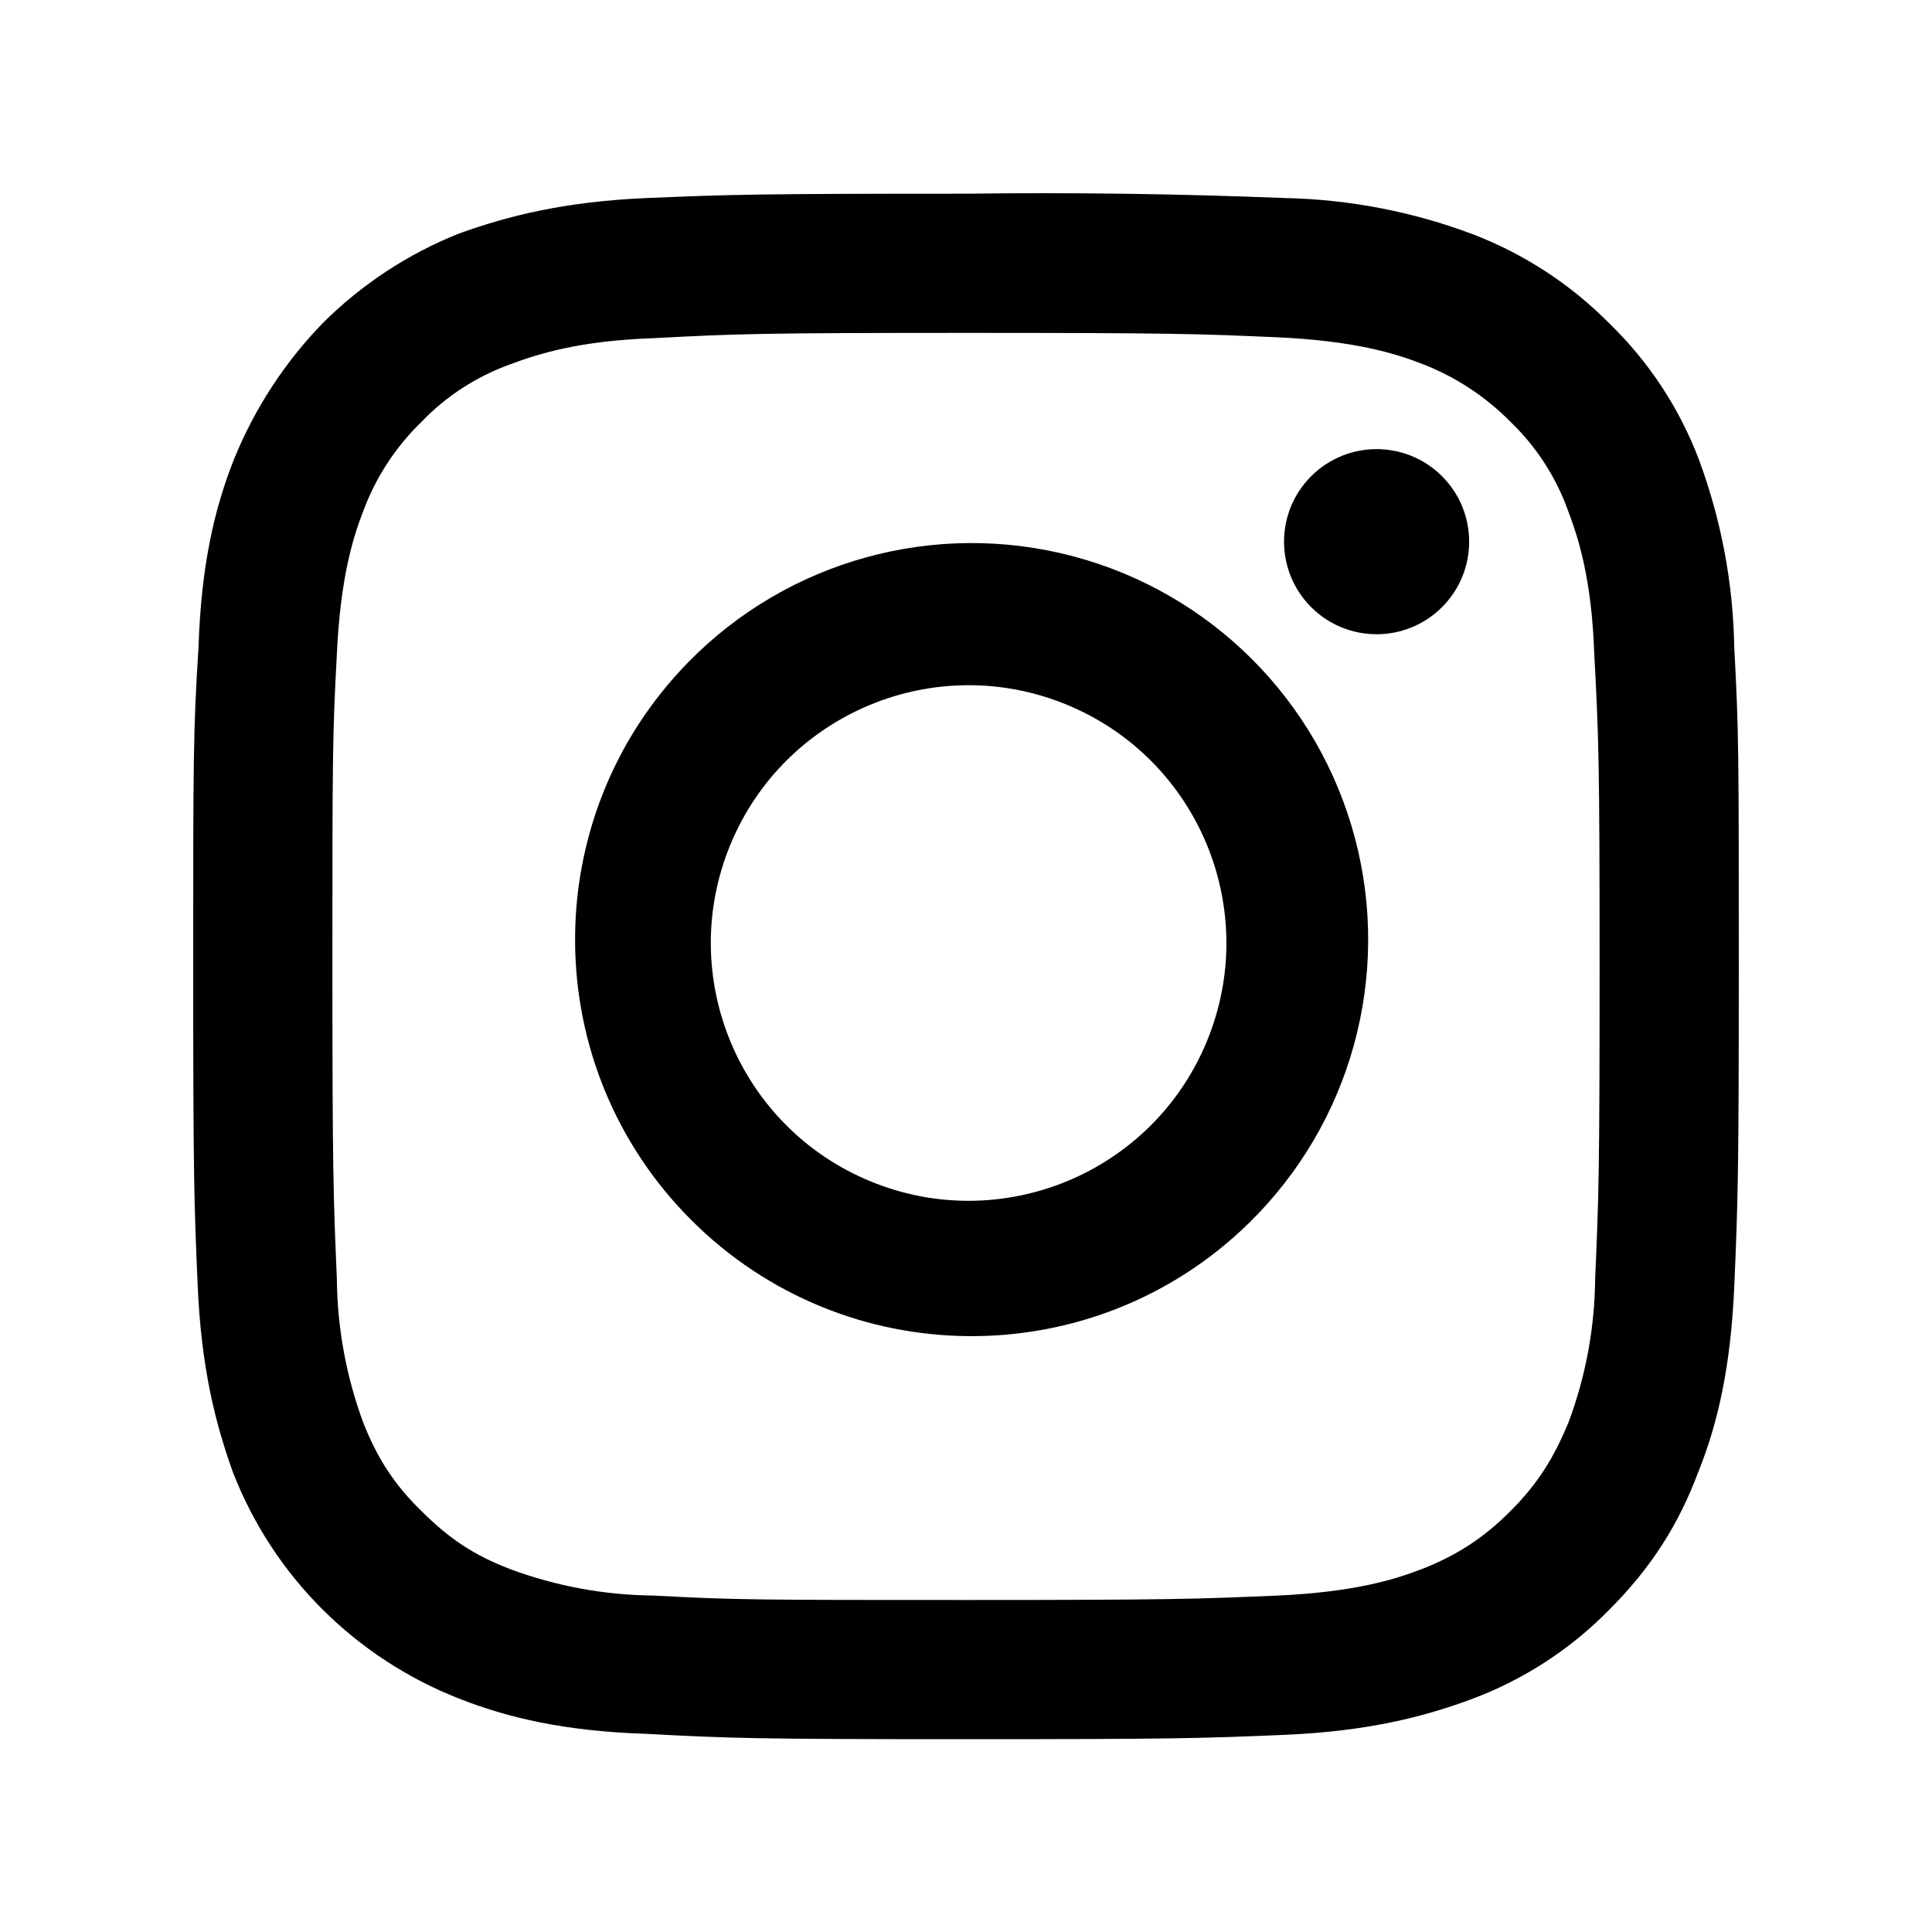
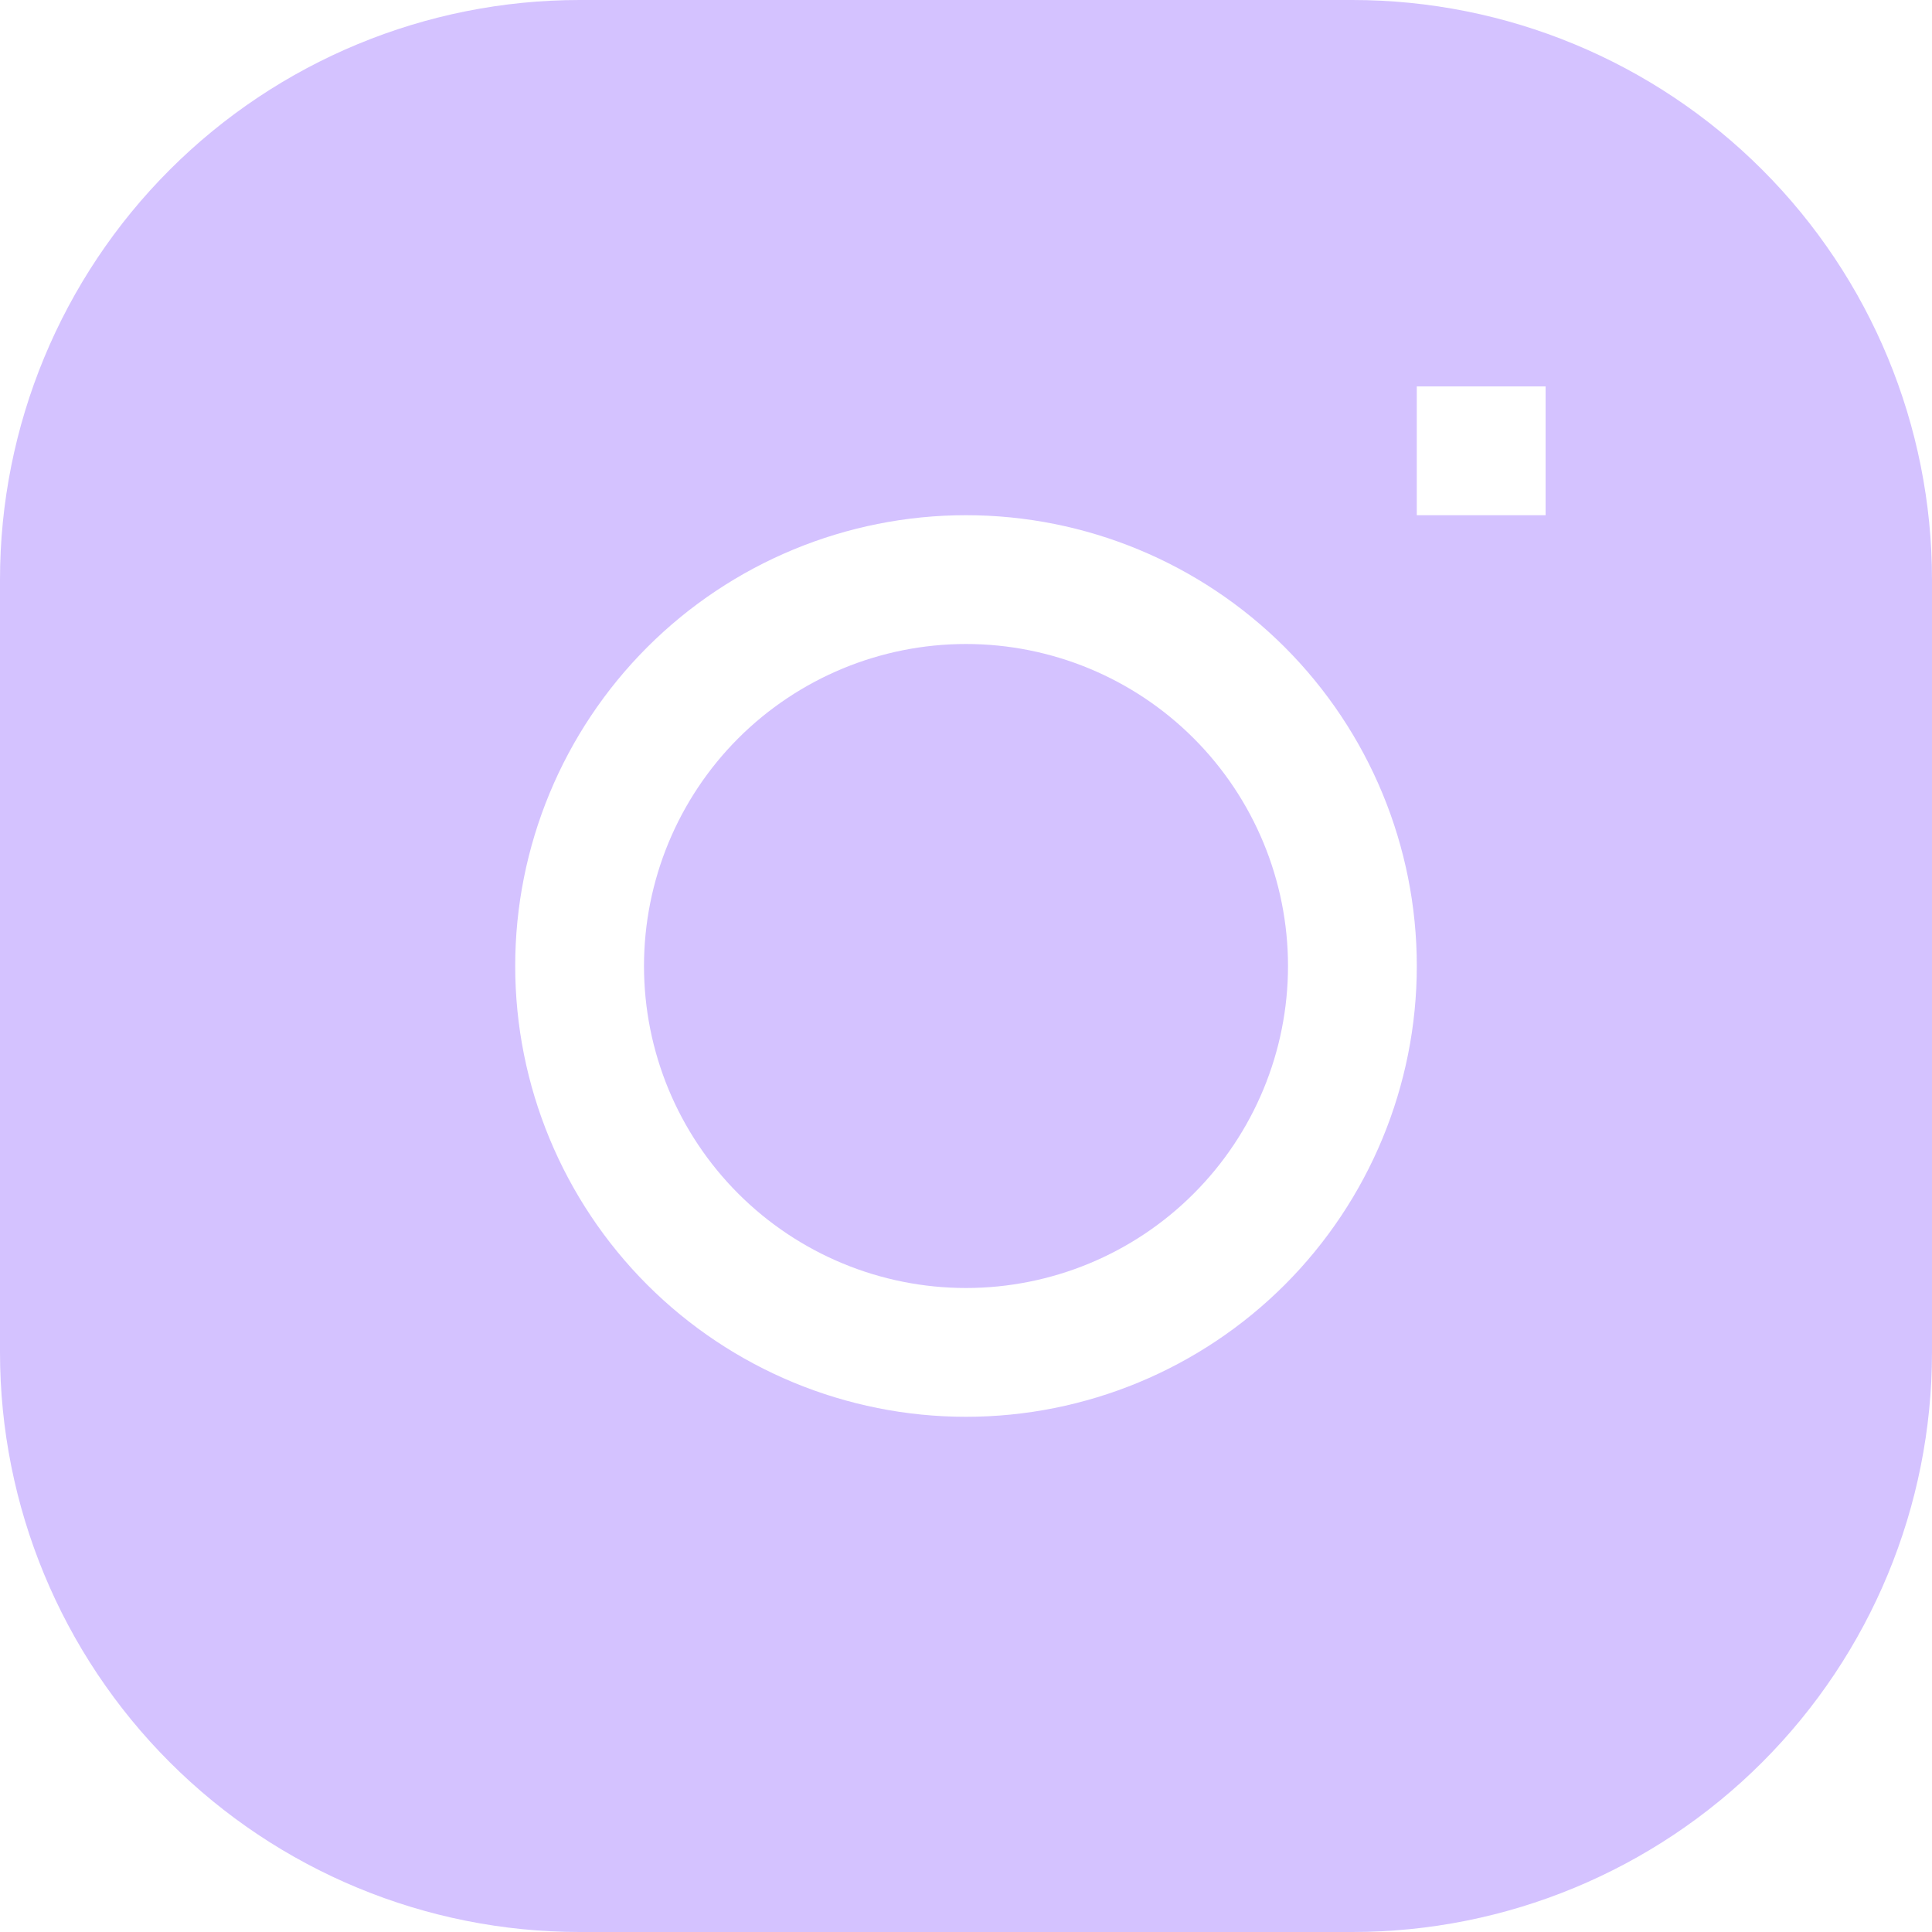
- <svg class="icon icon-instagram" viewBox="0 0 20 20">
-   <path fill="currentColor" fill-rule="evenodd" d="M13.23 3.492c-.84-.037-1.096-.046-3.23-.046-2.144 0-2.39.01-3.238.055-.776.027-1.195.164-1.487.273a2.4 2.4 0 0 0-.912.593 2.5 2.5 0 0 0-.602.922c-.11.282-.238.702-.274 1.486-.046.84-.046 1.095-.046 3.23s.01 2.39.046 3.229c.004.51.097 1.016.274 1.495.145.365.319.639.602.913.282.282.538.456.92.602.474.176.974.268 1.479.273.848.046 1.103.046 3.238.046s2.39-.01 3.23-.046c.784-.036 1.203-.164 1.486-.273.374-.146.648-.329.921-.602.283-.283.447-.548.602-.922.177-.476.27-.979.274-1.486.037-.84.046-1.095.046-3.23s-.01-2.39-.055-3.229c-.027-.784-.164-1.204-.274-1.495a2.4 2.4 0 0 0-.593-.913 2.6 2.6 0 0 0-.92-.602c-.284-.11-.703-.237-1.488-.273ZM6.697 2.05c.857-.036 1.131-.045 3.302-.045a63 63 0 0 1 3.302.045c.664.014 1.321.14 1.943.374a4 4 0 0 1 1.414.922c.41.397.728.88.93 1.414.23.622.354 1.279.365 1.942C18 7.56 18 7.824 18 10.005c0 2.17-.01 2.444-.046 3.292-.036.858-.173 1.442-.374 1.943-.2.53-.474.976-.92 1.423a3.9 3.9 0 0 1-1.415.922c-.51.191-1.095.337-1.943.374-.857.036-1.122.045-3.302.045-2.171 0-2.445-.009-3.302-.055-.849-.027-1.432-.164-1.943-.364a4.15 4.15 0 0 1-1.414-.922 4.1 4.1 0 0 1-.93-1.423c-.183-.51-.329-1.085-.365-1.943C2.009 12.45 2 12.167 2 10.004c0-2.161 0-2.435.055-3.302.027-.848.164-1.432.365-1.942a4.4 4.4 0 0 1 .92-1.414 4.2 4.2 0 0 1 1.415-.93c.51-.183 1.094-.33 1.943-.366Zm.427 4.806a4.105 4.105 0 1 1 5.805 5.805 4.105 4.105 0 0 1-5.805-5.805m1.882 5.371a2.668 2.668 0 1 0 2.042-4.93 2.668 2.668 0 0 0-2.042 4.93m5.922-5.942a.958.958 0 1 1-1.355-1.355.958.958 0 0 1 1.355 1.355" clip-rule="evenodd" />
+ <svg xmlns="http://www.w3.org/2000/svg" class="icon icon-instagram" width="30" height="30" viewBox="0 0 30 30" fill="none">
+   <path d="M15 10C13.674 10 12.402 10.527 11.464 11.464C10.527 12.402 10 13.674 10 15C10 16.326 10.527 17.598 11.464 18.535C12.402 19.473 13.674 20 15 20C16.326 20 17.598 19.473 18.535 18.535C19.473 17.598 20 16.326 20 15C20 13.674 19.473 12.402 18.535 11.464C17.598 10.527 16.326 10 15 10Z" fill="#D4C2FF" />
+   <path fill-rule="evenodd" clip-rule="evenodd" d="M9 0C6.613 0 4.324 0.948 2.636 2.636C0.948 4.324 0 6.613 0 9L0 21C0 23.387 0.948 25.676 2.636 27.364C4.324 29.052 6.613 30 9 30H21C23.387 30 25.676 29.052 27.364 27.364C29.052 25.676 30 23.387 30 21V9C30 6.613 29.052 4.324 27.364 2.636C25.676 0.948 23.387 0 21 0L9 0ZM8 15C8 13.143 8.738 11.363 10.05 10.05C11.363 8.738 13.143 8 15 8C16.857 8 18.637 8.738 19.95 10.05C21.262 11.363 22 13.143 22 15C22 16.857 21.262 18.637 19.95 19.95C18.637 21.262 16.857 22 15 22C13.143 22 11.363 21.262 10.05 19.95C8.738 18.637 8 16.857 8 15ZM22 8H24V6H22V8Z" fill="#D4C2FF" />
</svg>
